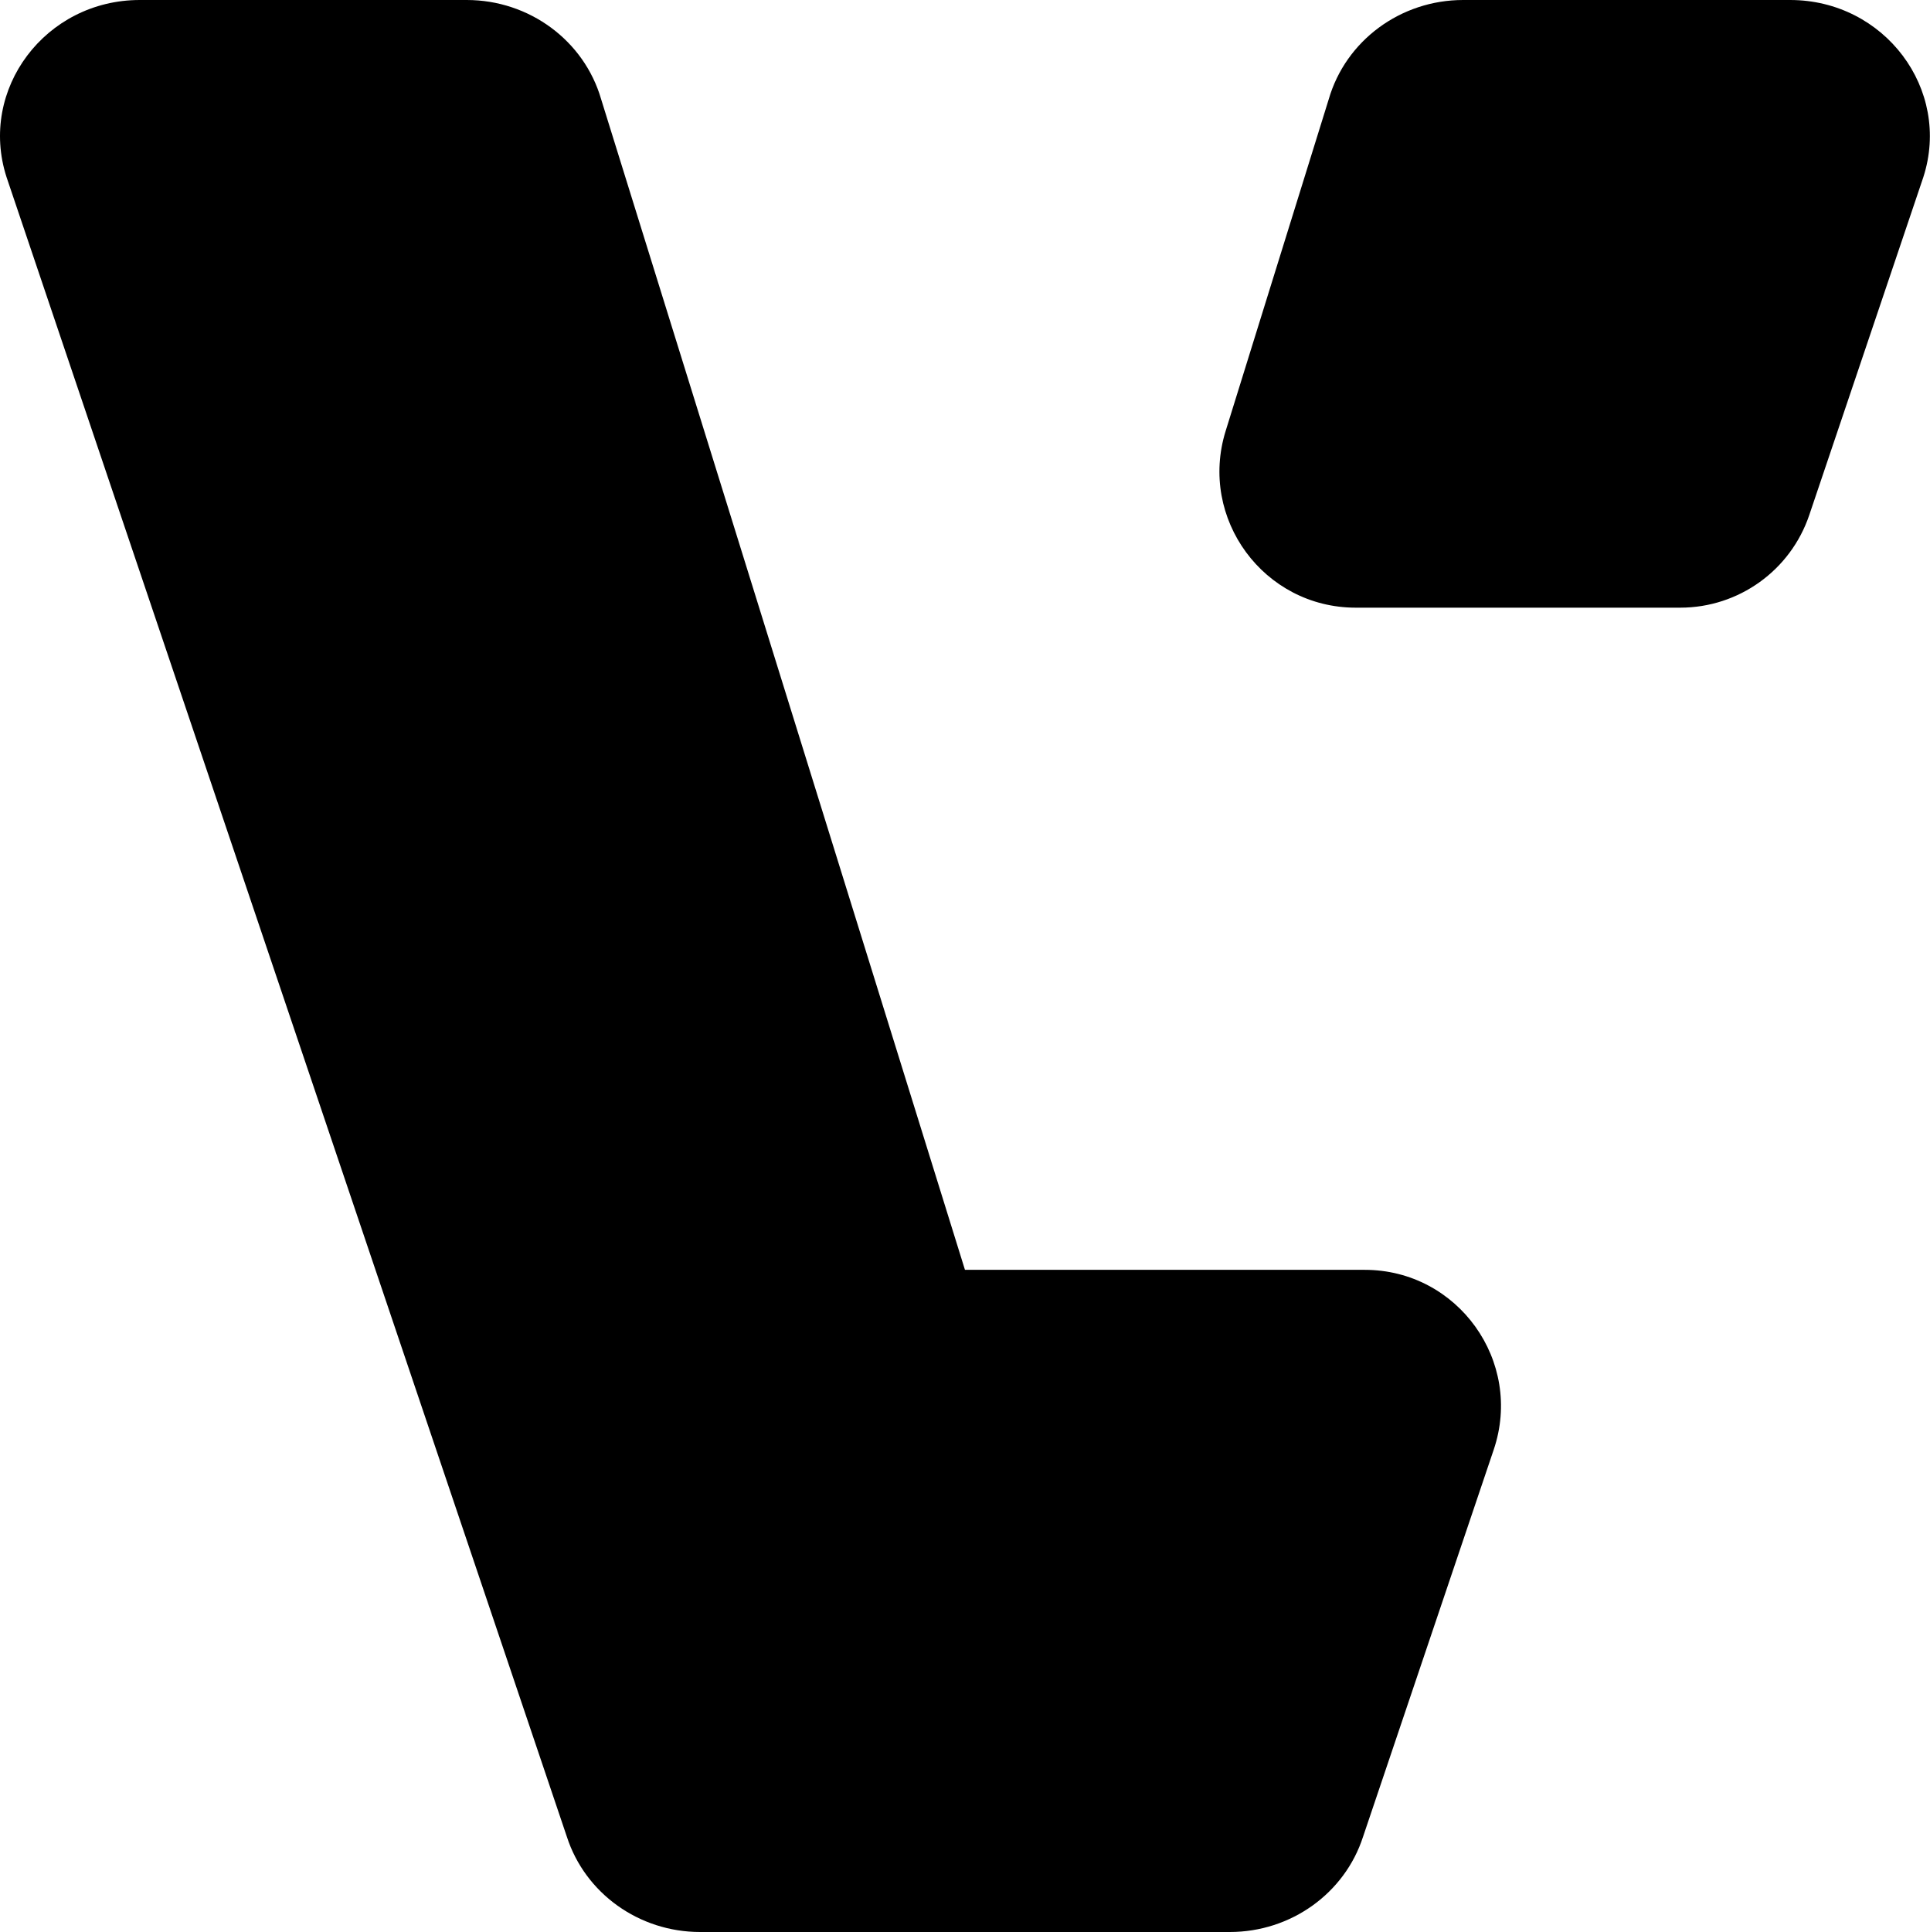
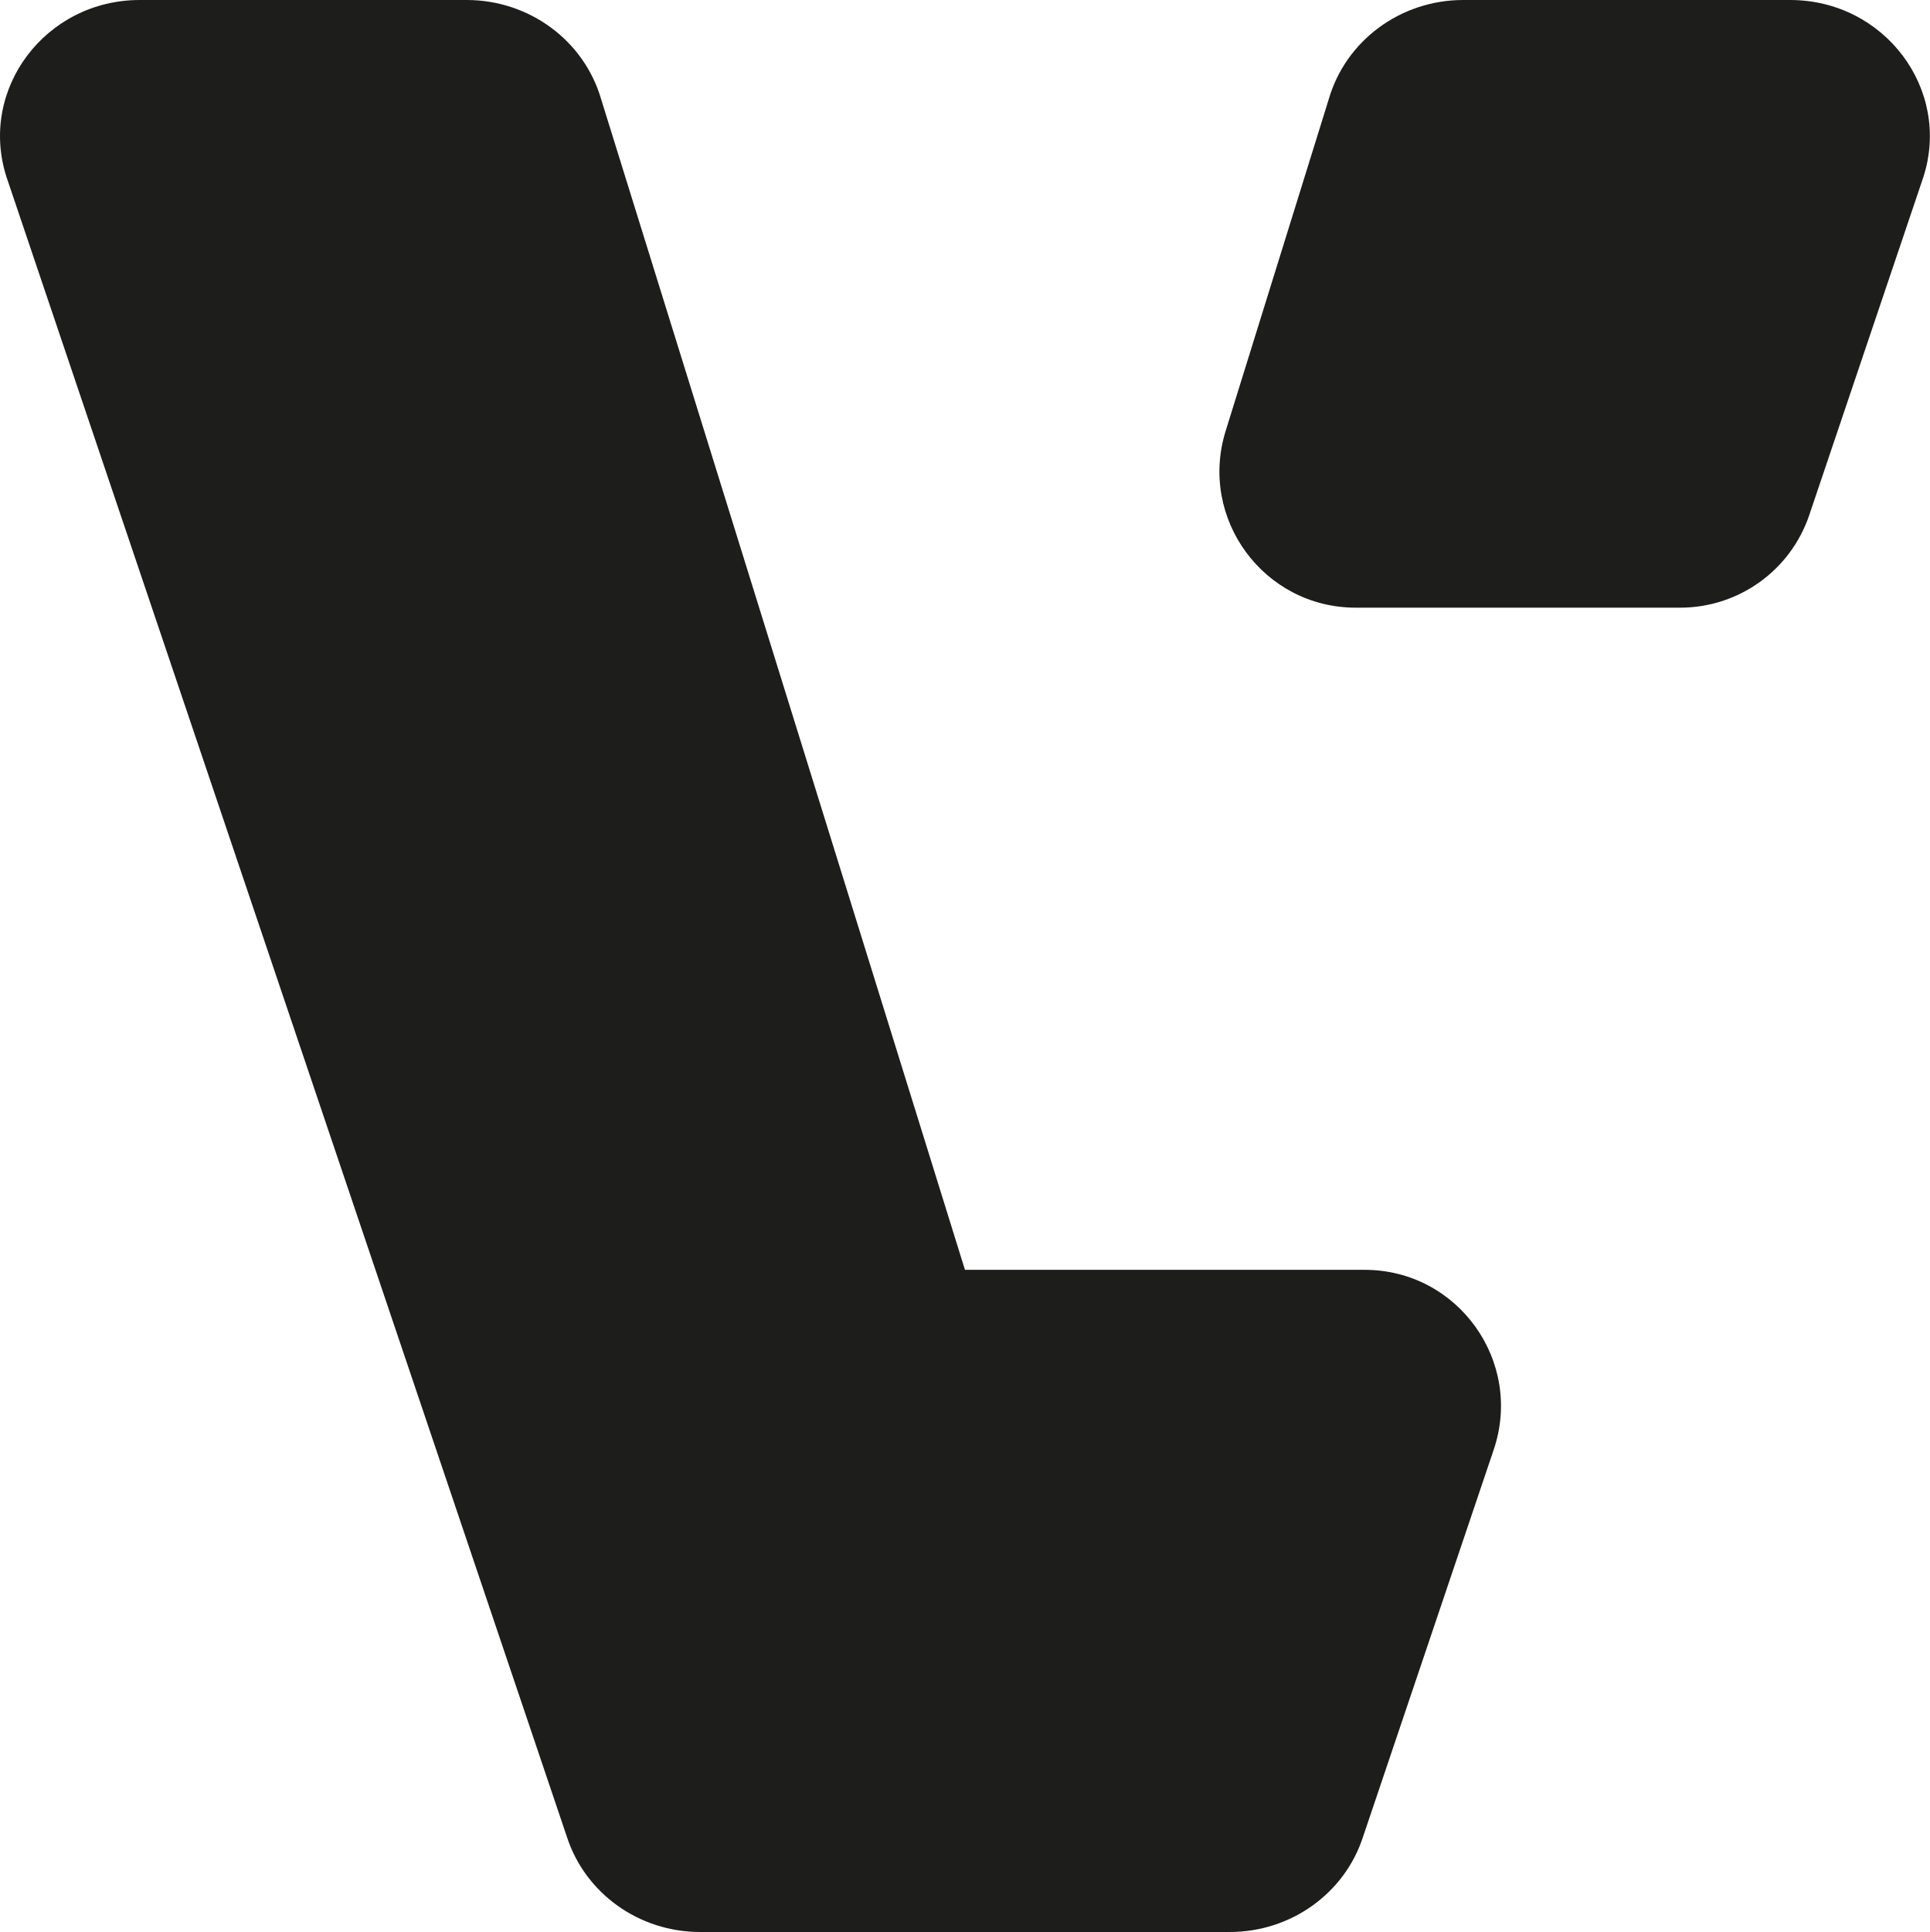
<svg xmlns="http://www.w3.org/2000/svg" id="Layer_2" data-name="Layer 2" viewBox="0 0 708.39 709">
+   <defs>
+     <style>
+       .cls-1 {
+         fill: #1d1d1b;
+       }
+     </style>
+   </defs>
  <g id="tipos">
    <g>
-       <path d="M616.75,223c21.45,0,40.51-13.68,47.37-34l41.87-124c10.39-32.21-14.28-65-48.91-65h-120c-22.96,0-43.11,14.88-49.35,36.42l-37.84,121.74c-10,32.18,14.05,64.84,47.75,64.84h119.11Z" />
-       <path d="M354.2,466L220.66,36.42C214.42,14.88,194.26,0,171.31,0H51.31C16.68,0-7.99,32.79,2.4,65L208.06,674c6.72,20.83,26.52,35,48.91,35h194.46c22.39,0,42.19-14.17,48.91-35l47.95-142c10.95-32.41-13.16-66-47.37-66h-146.72Z" />
+       <path class="cls-1" d="M616.75,223c21.45,0,40.51-13.68,47.37-34l41.87-124c10.39-32.21-14.28-65-48.91-65h-120c-22.96,0-43.11,14.88-49.35,36.42l-37.84,121.74c-10,32.18,14.05,64.84,47.75,64.84h119.11Z" />
+       <path class="cls-1" d="M354.2,466L220.66,36.42C214.42,14.88,194.26,0,171.31,0H51.31C16.68,0-7.99,32.79,2.4,65L208.06,674c6.72,20.83,26.52,35,48.91,35h194.46c22.39,0,42.19-14.17,48.91-35l47.95-142c10.95-32.41-13.16-66-47.37-66h-146.72Z" />
    </g>
  </g>
</svg>
